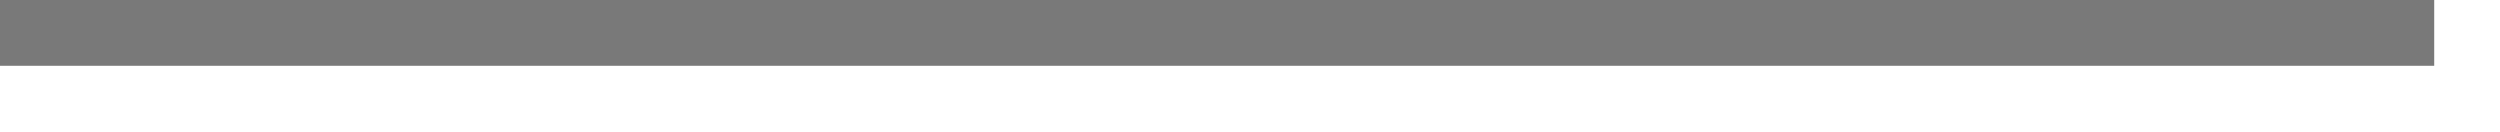
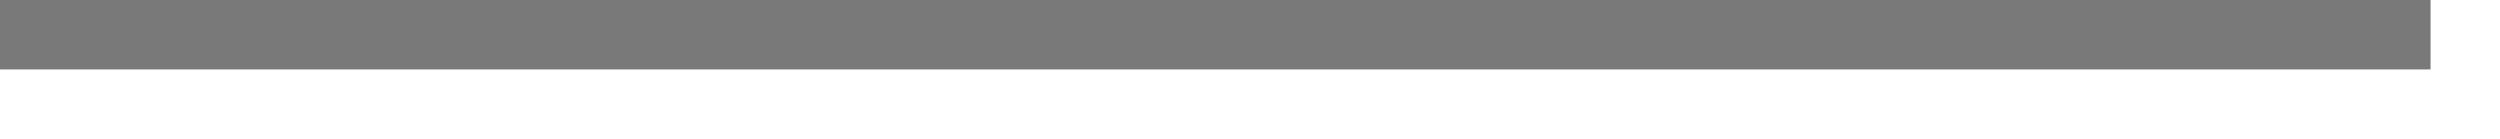
- <svg xmlns="http://www.w3.org/2000/svg" version="1.1" width="38px" height="2px">
-   <g transform="matrix(1 0 0 1 -92 -268 )">
-     <path d="M 92 268.5  L 129 268.5  " stroke-width="1" stroke="#797979" fill="none" />
+ <svg xmlns="http://www.w3.org/2000/svg" version="1.1" width="36px" height="2px">
+   <g transform="matrix(1 0 0 1 -154 -108 )">
+     <path d="M 154 108.5  L 189 108.5  " stroke-width="1" stroke="#797979" fill="none" />
  </g>
</svg>
